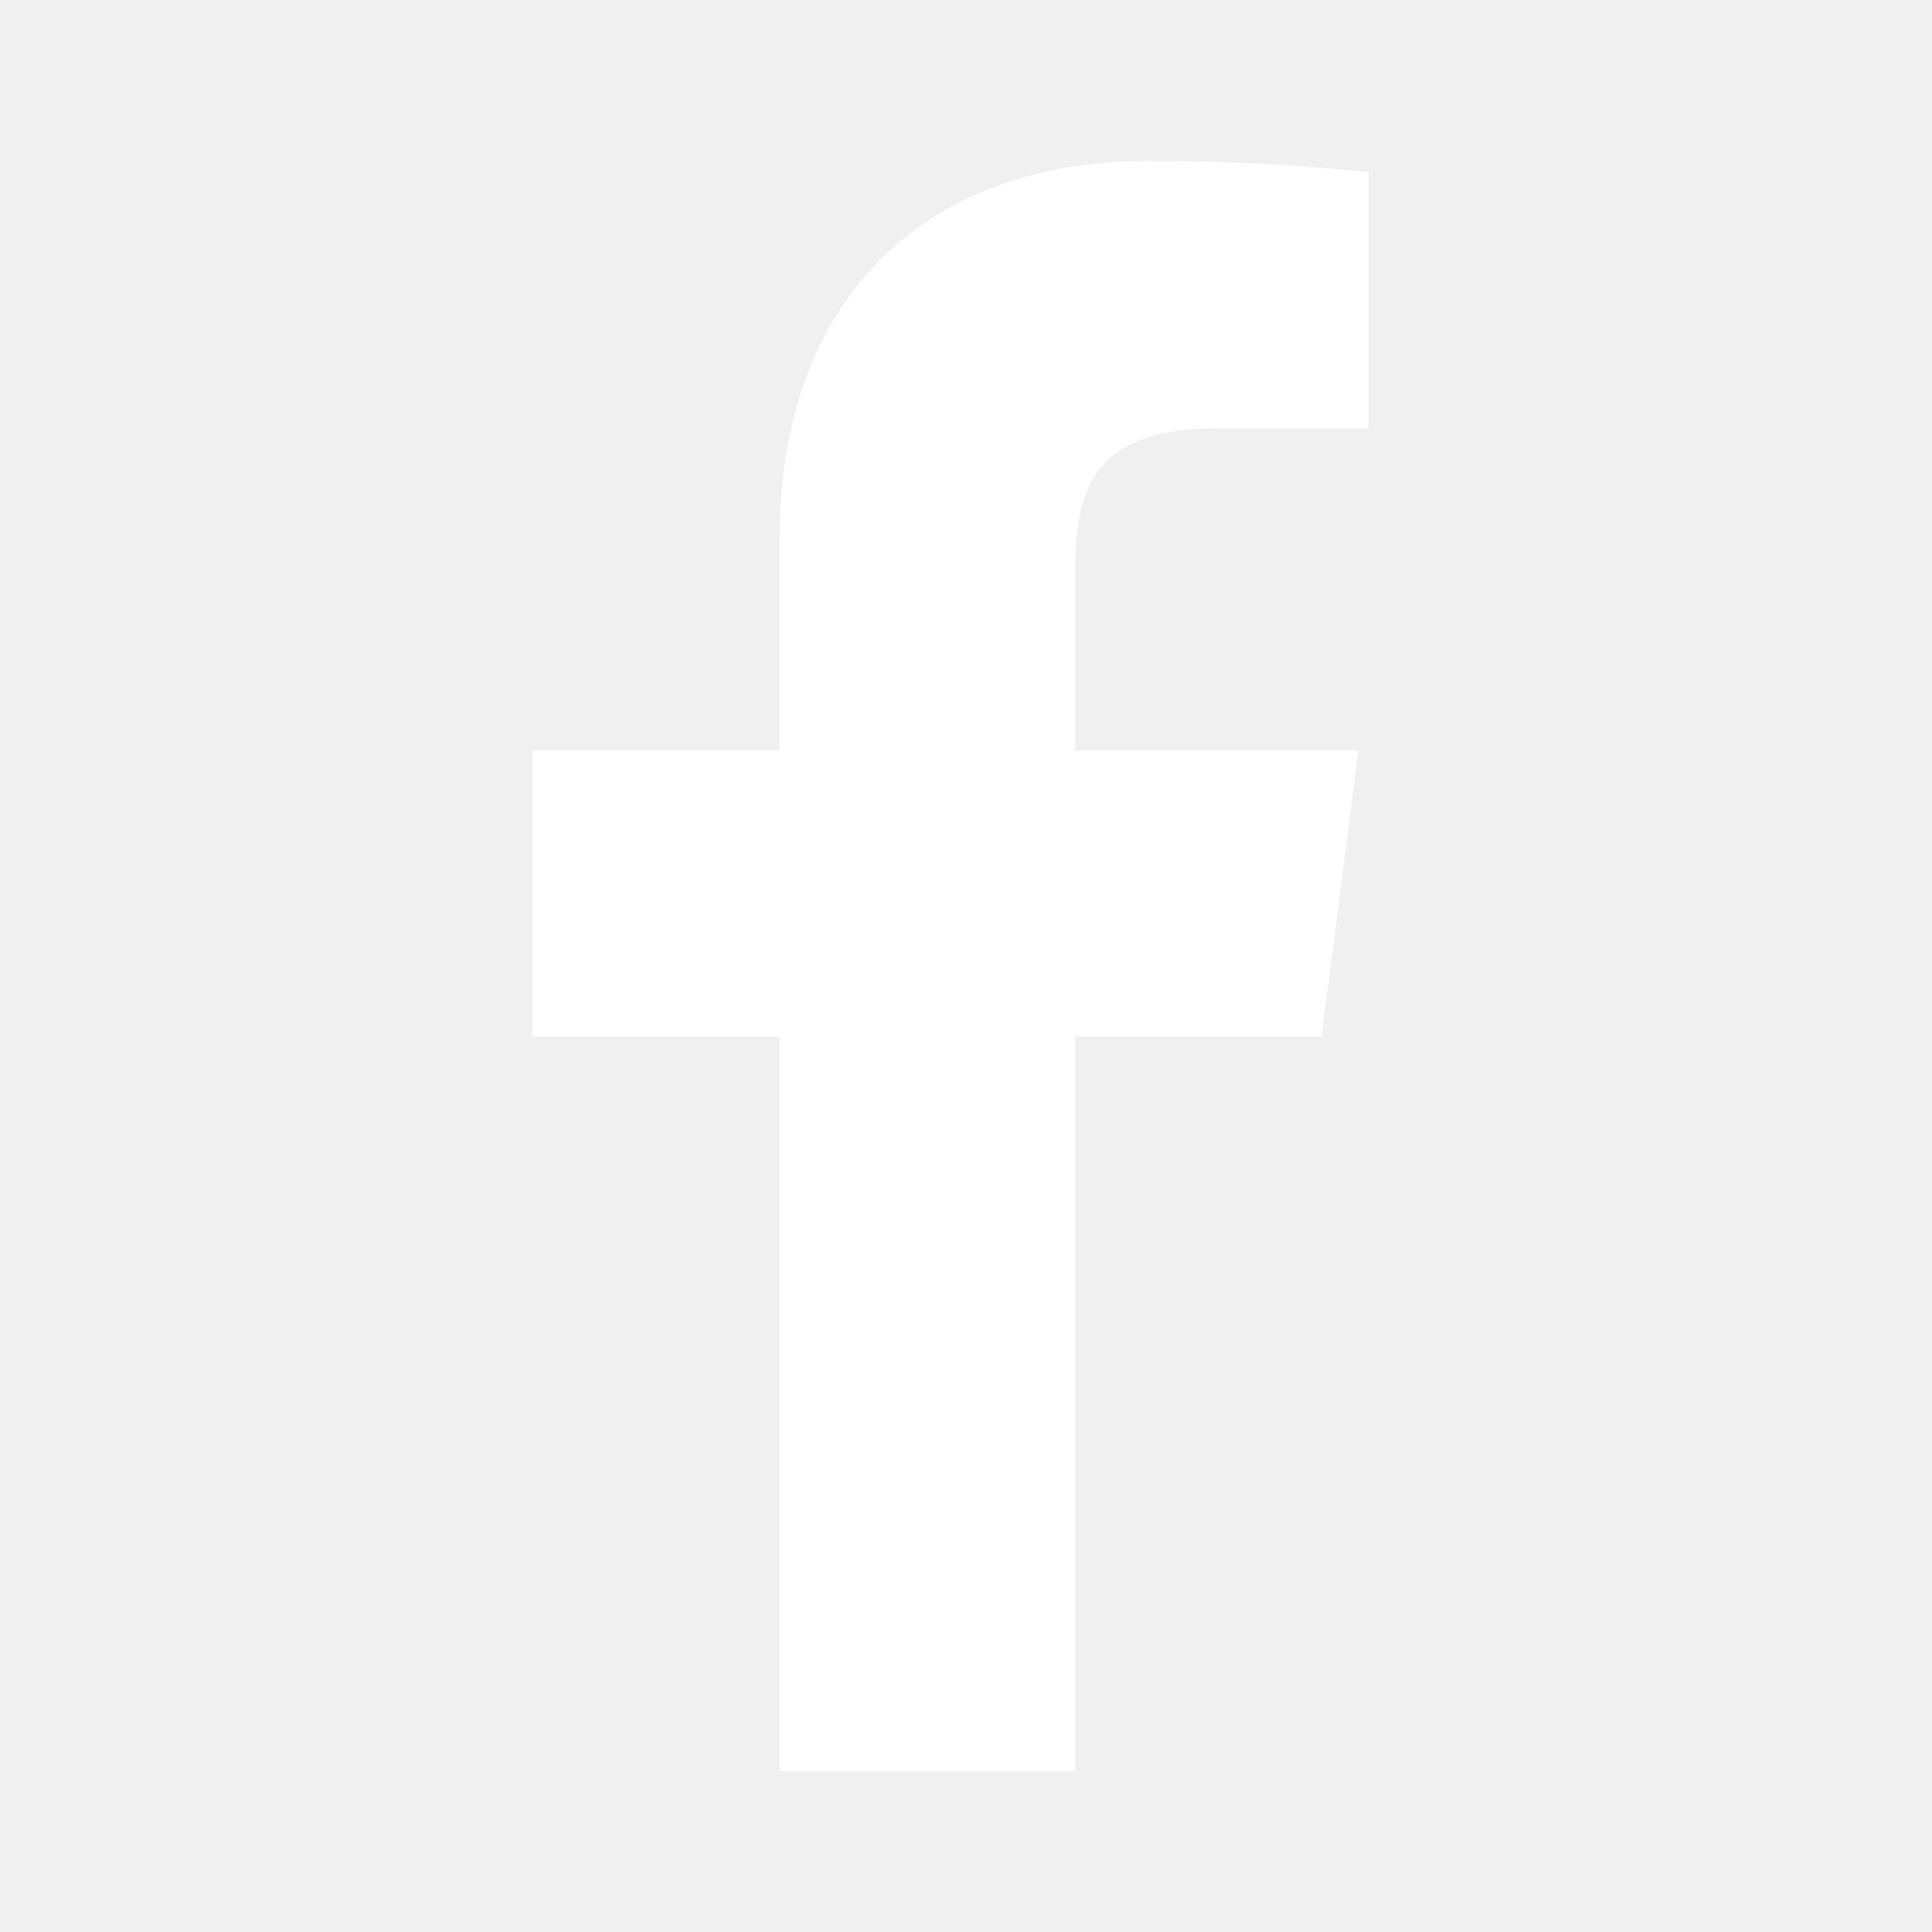
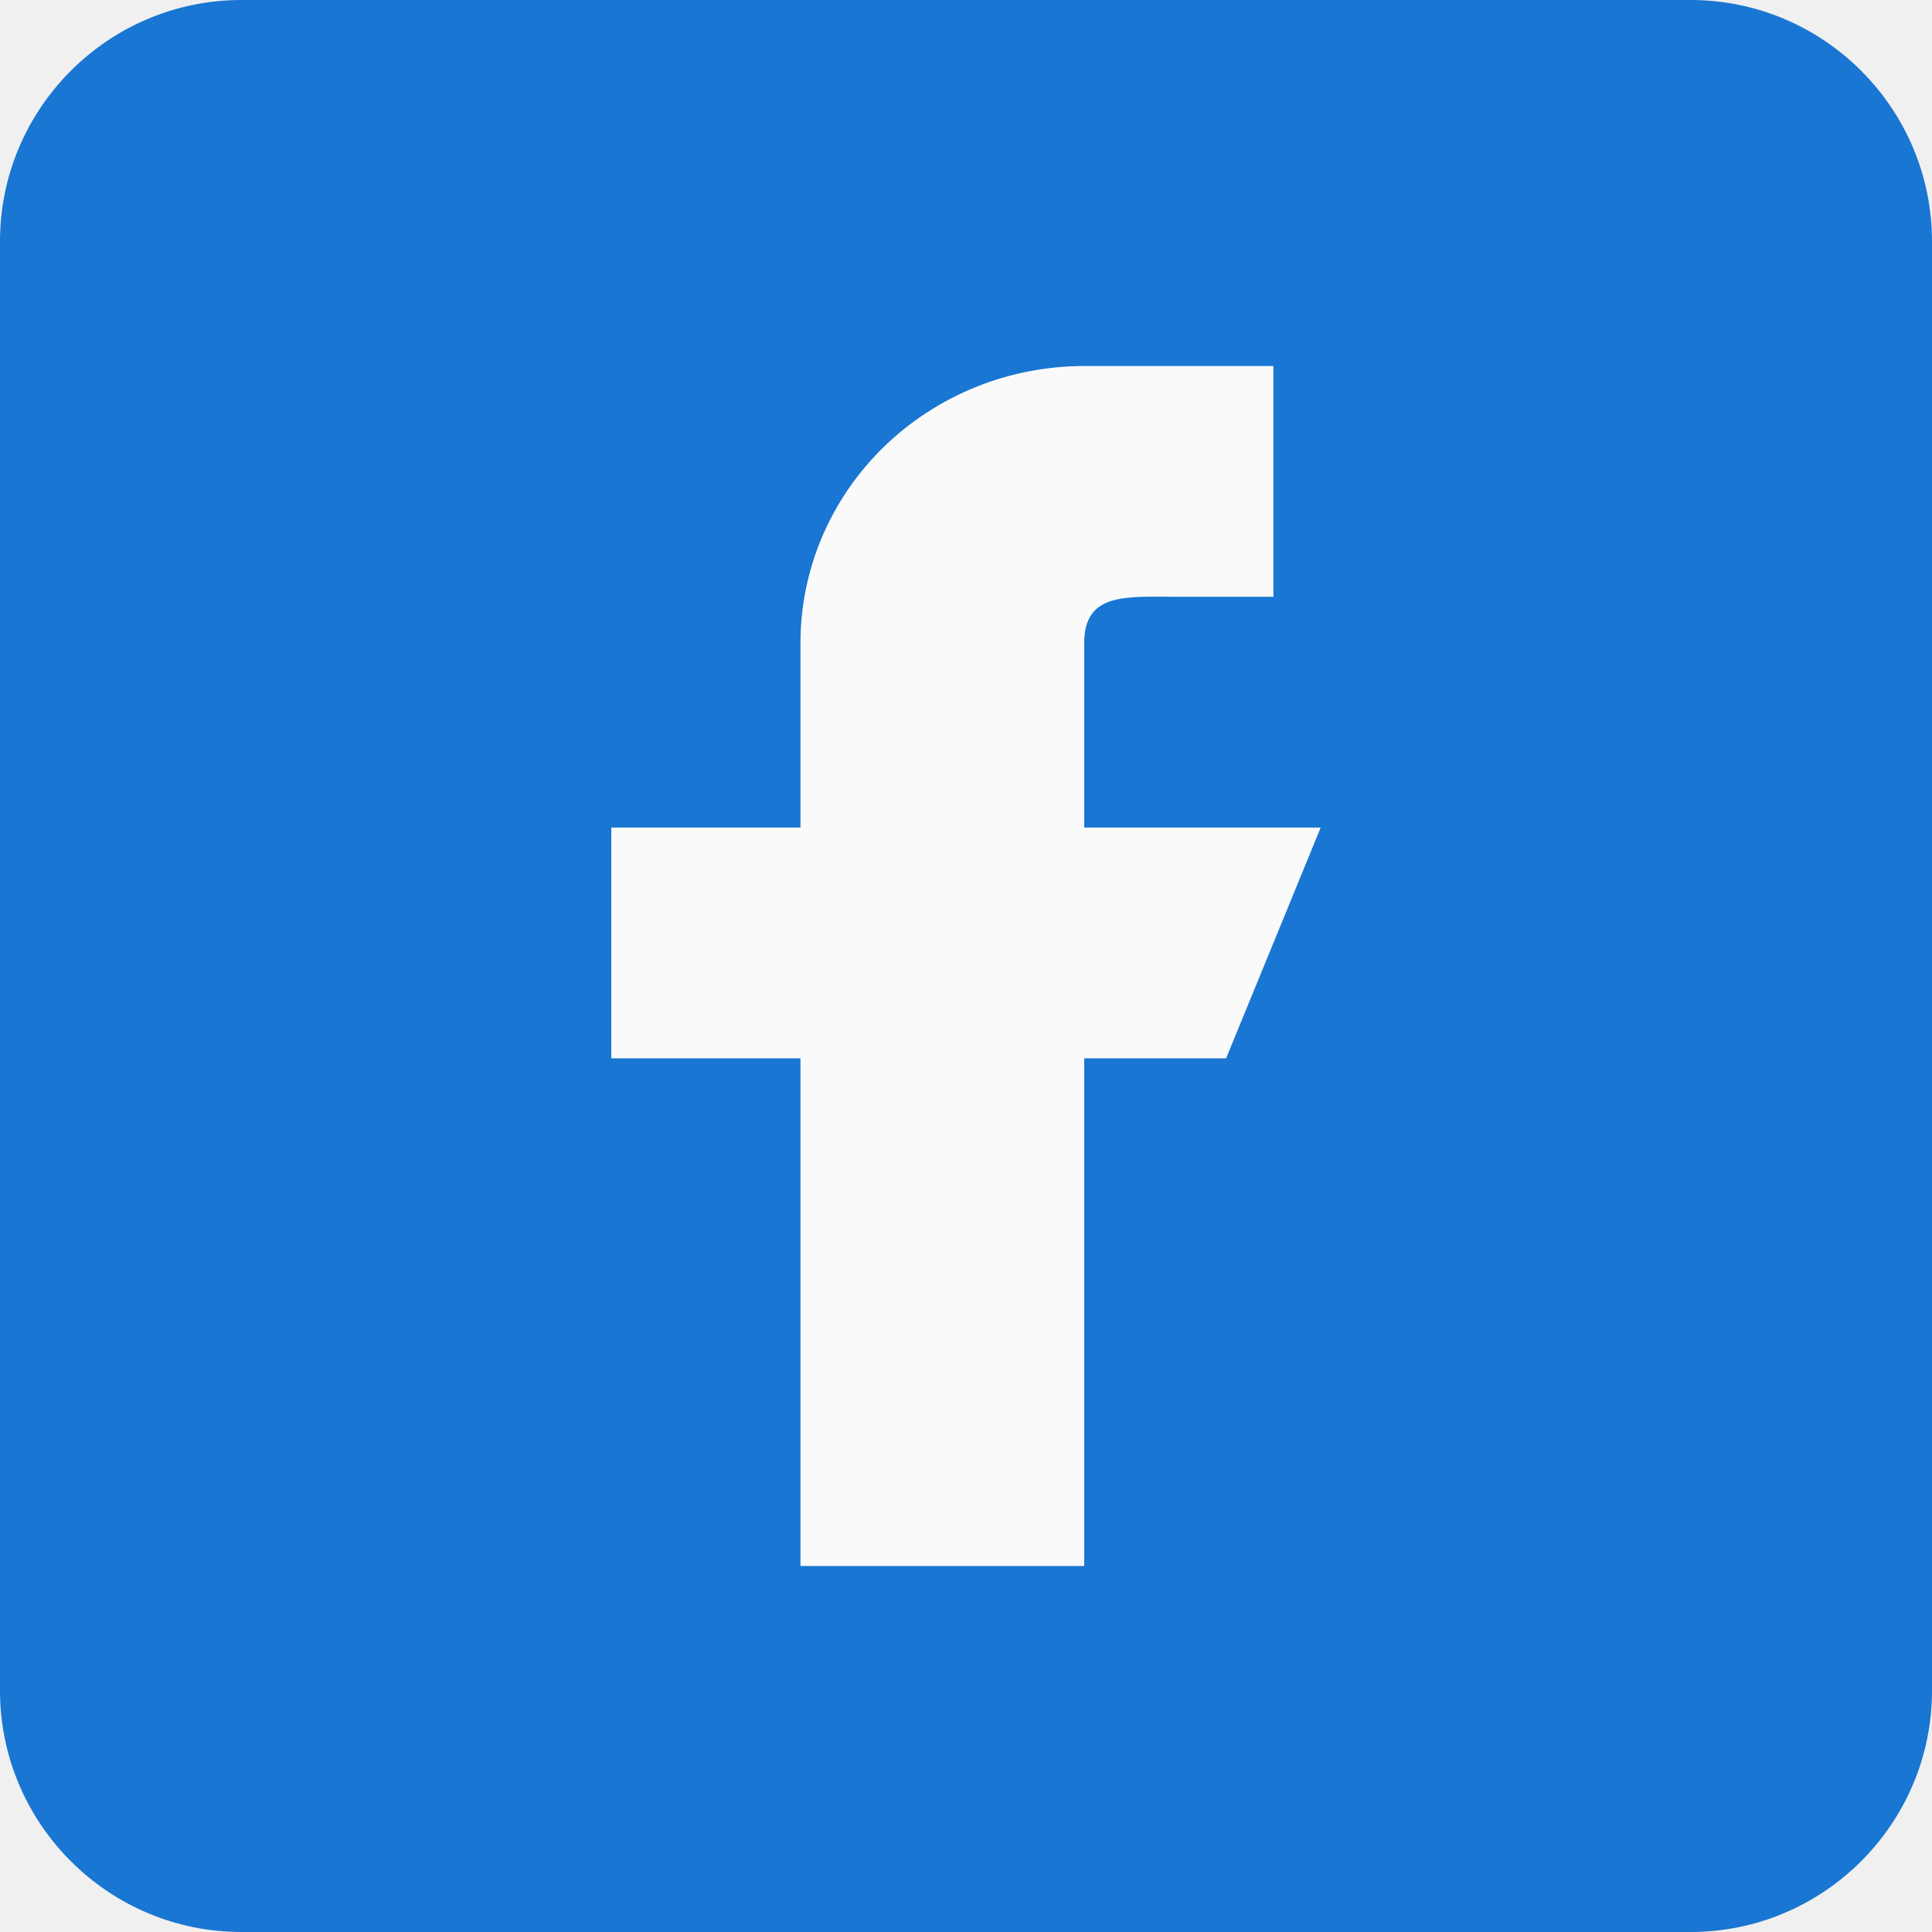
<svg xmlns="http://www.w3.org/2000/svg" width="512" height="512" viewBox="0 0 512 512" fill="none">
-   <path d="M284.907 469.333V274.709H350.229L360.021 198.869H284.928V150.443C284.928 128.469 291.008 113.515 322.496 113.515L362.667 113.493V45.653C343.23 43.596 323.695 42.599 304.149 42.667C246.229 42.667 206.592 78.016 206.592 142.933V198.869H141.099V274.709H206.592V469.333H284.907Z" fill="white" />
+   <g clip-path="url(#clip0_557_34)">
+     <path d="M448 0H64C28.704 0 0 28.704 0 64V448C0 483.296 28.704 512 64 512H448C483.296 512 512 483.296 512 448V64C512 28.704 483.296 0 448 0Z" fill="#1976D2" />
+     <path fill-rule="evenodd" clip-rule="evenodd" d="M350 219.308H287.333V170.385C287.333 156.882 298.563 158.154 312.4 158.154H337.467V97H287.333C267.389 97 248.262 104.732 234.159 118.494C220.056 132.256 212.133 150.922 212.133 170.385V219.308H162V280.462H212.133V415H287.333V280.462H324.933L350 219.308Z" fill="#FAFAFA" />
+   </g>
+   <defs>
+     <clipPath id="clip0_557_34">
+       <rect width="512" height="512" fill="white" />
+     </clipPath>
+   </defs>
</svg>
